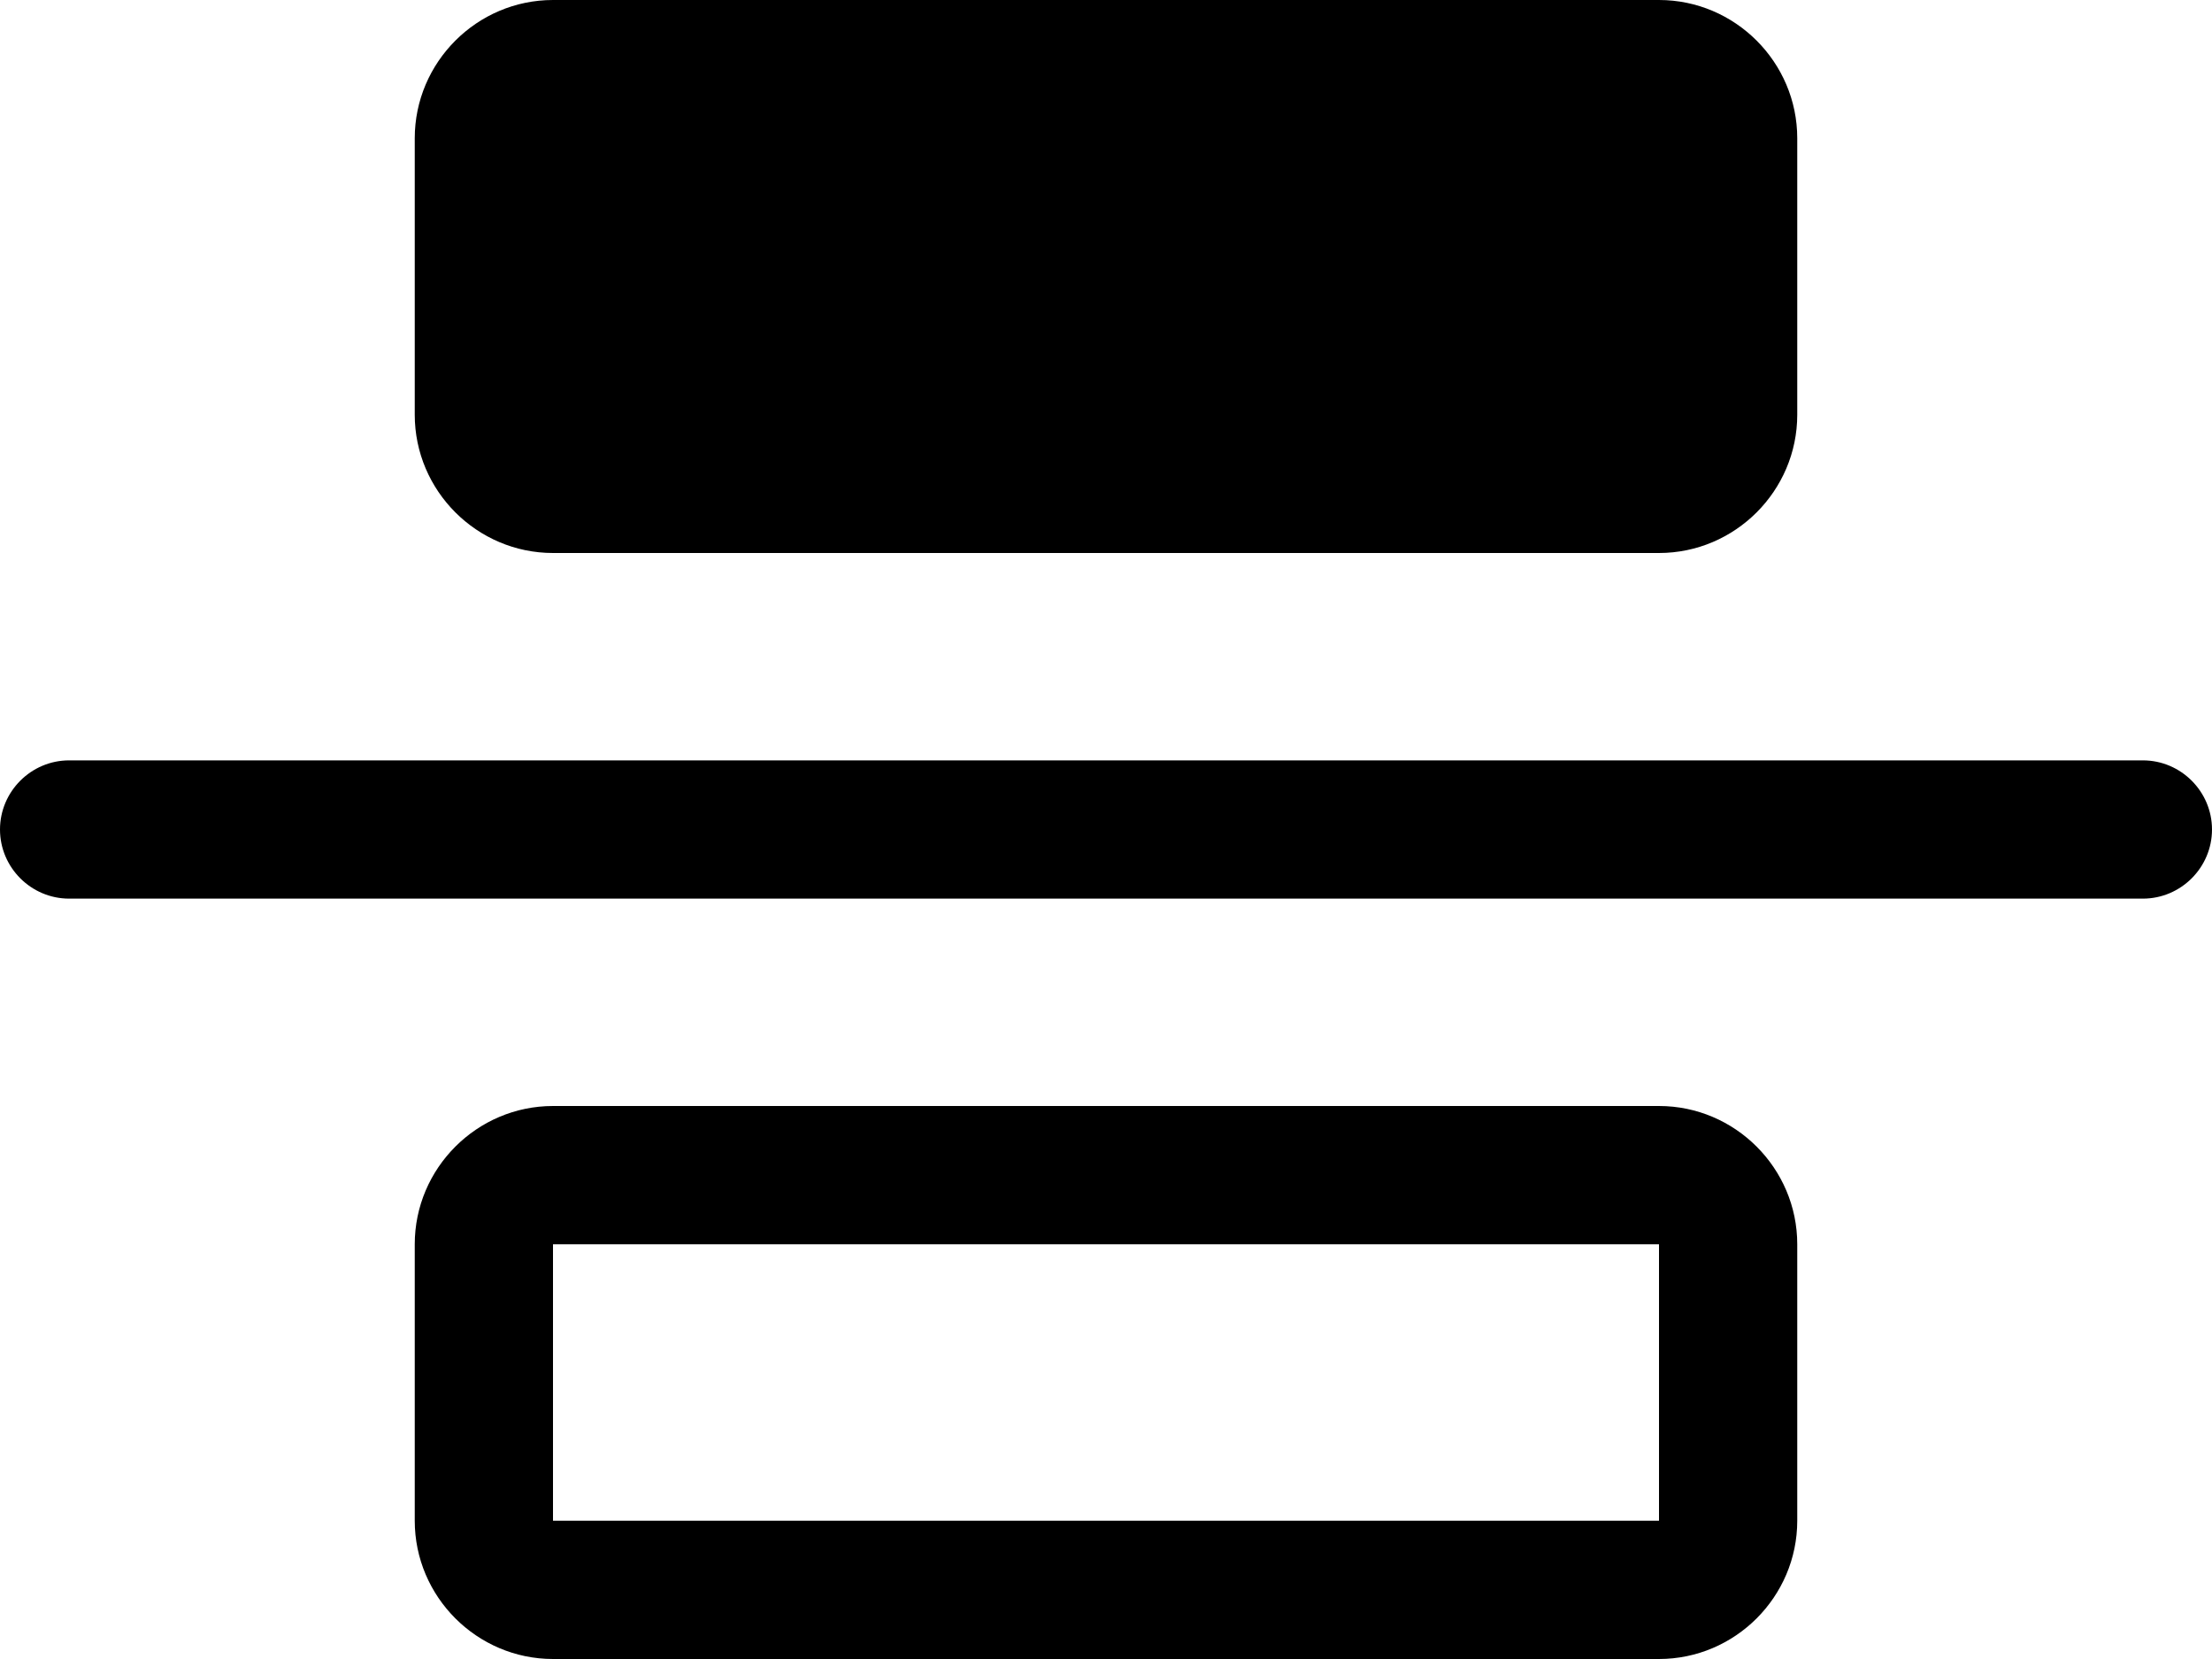
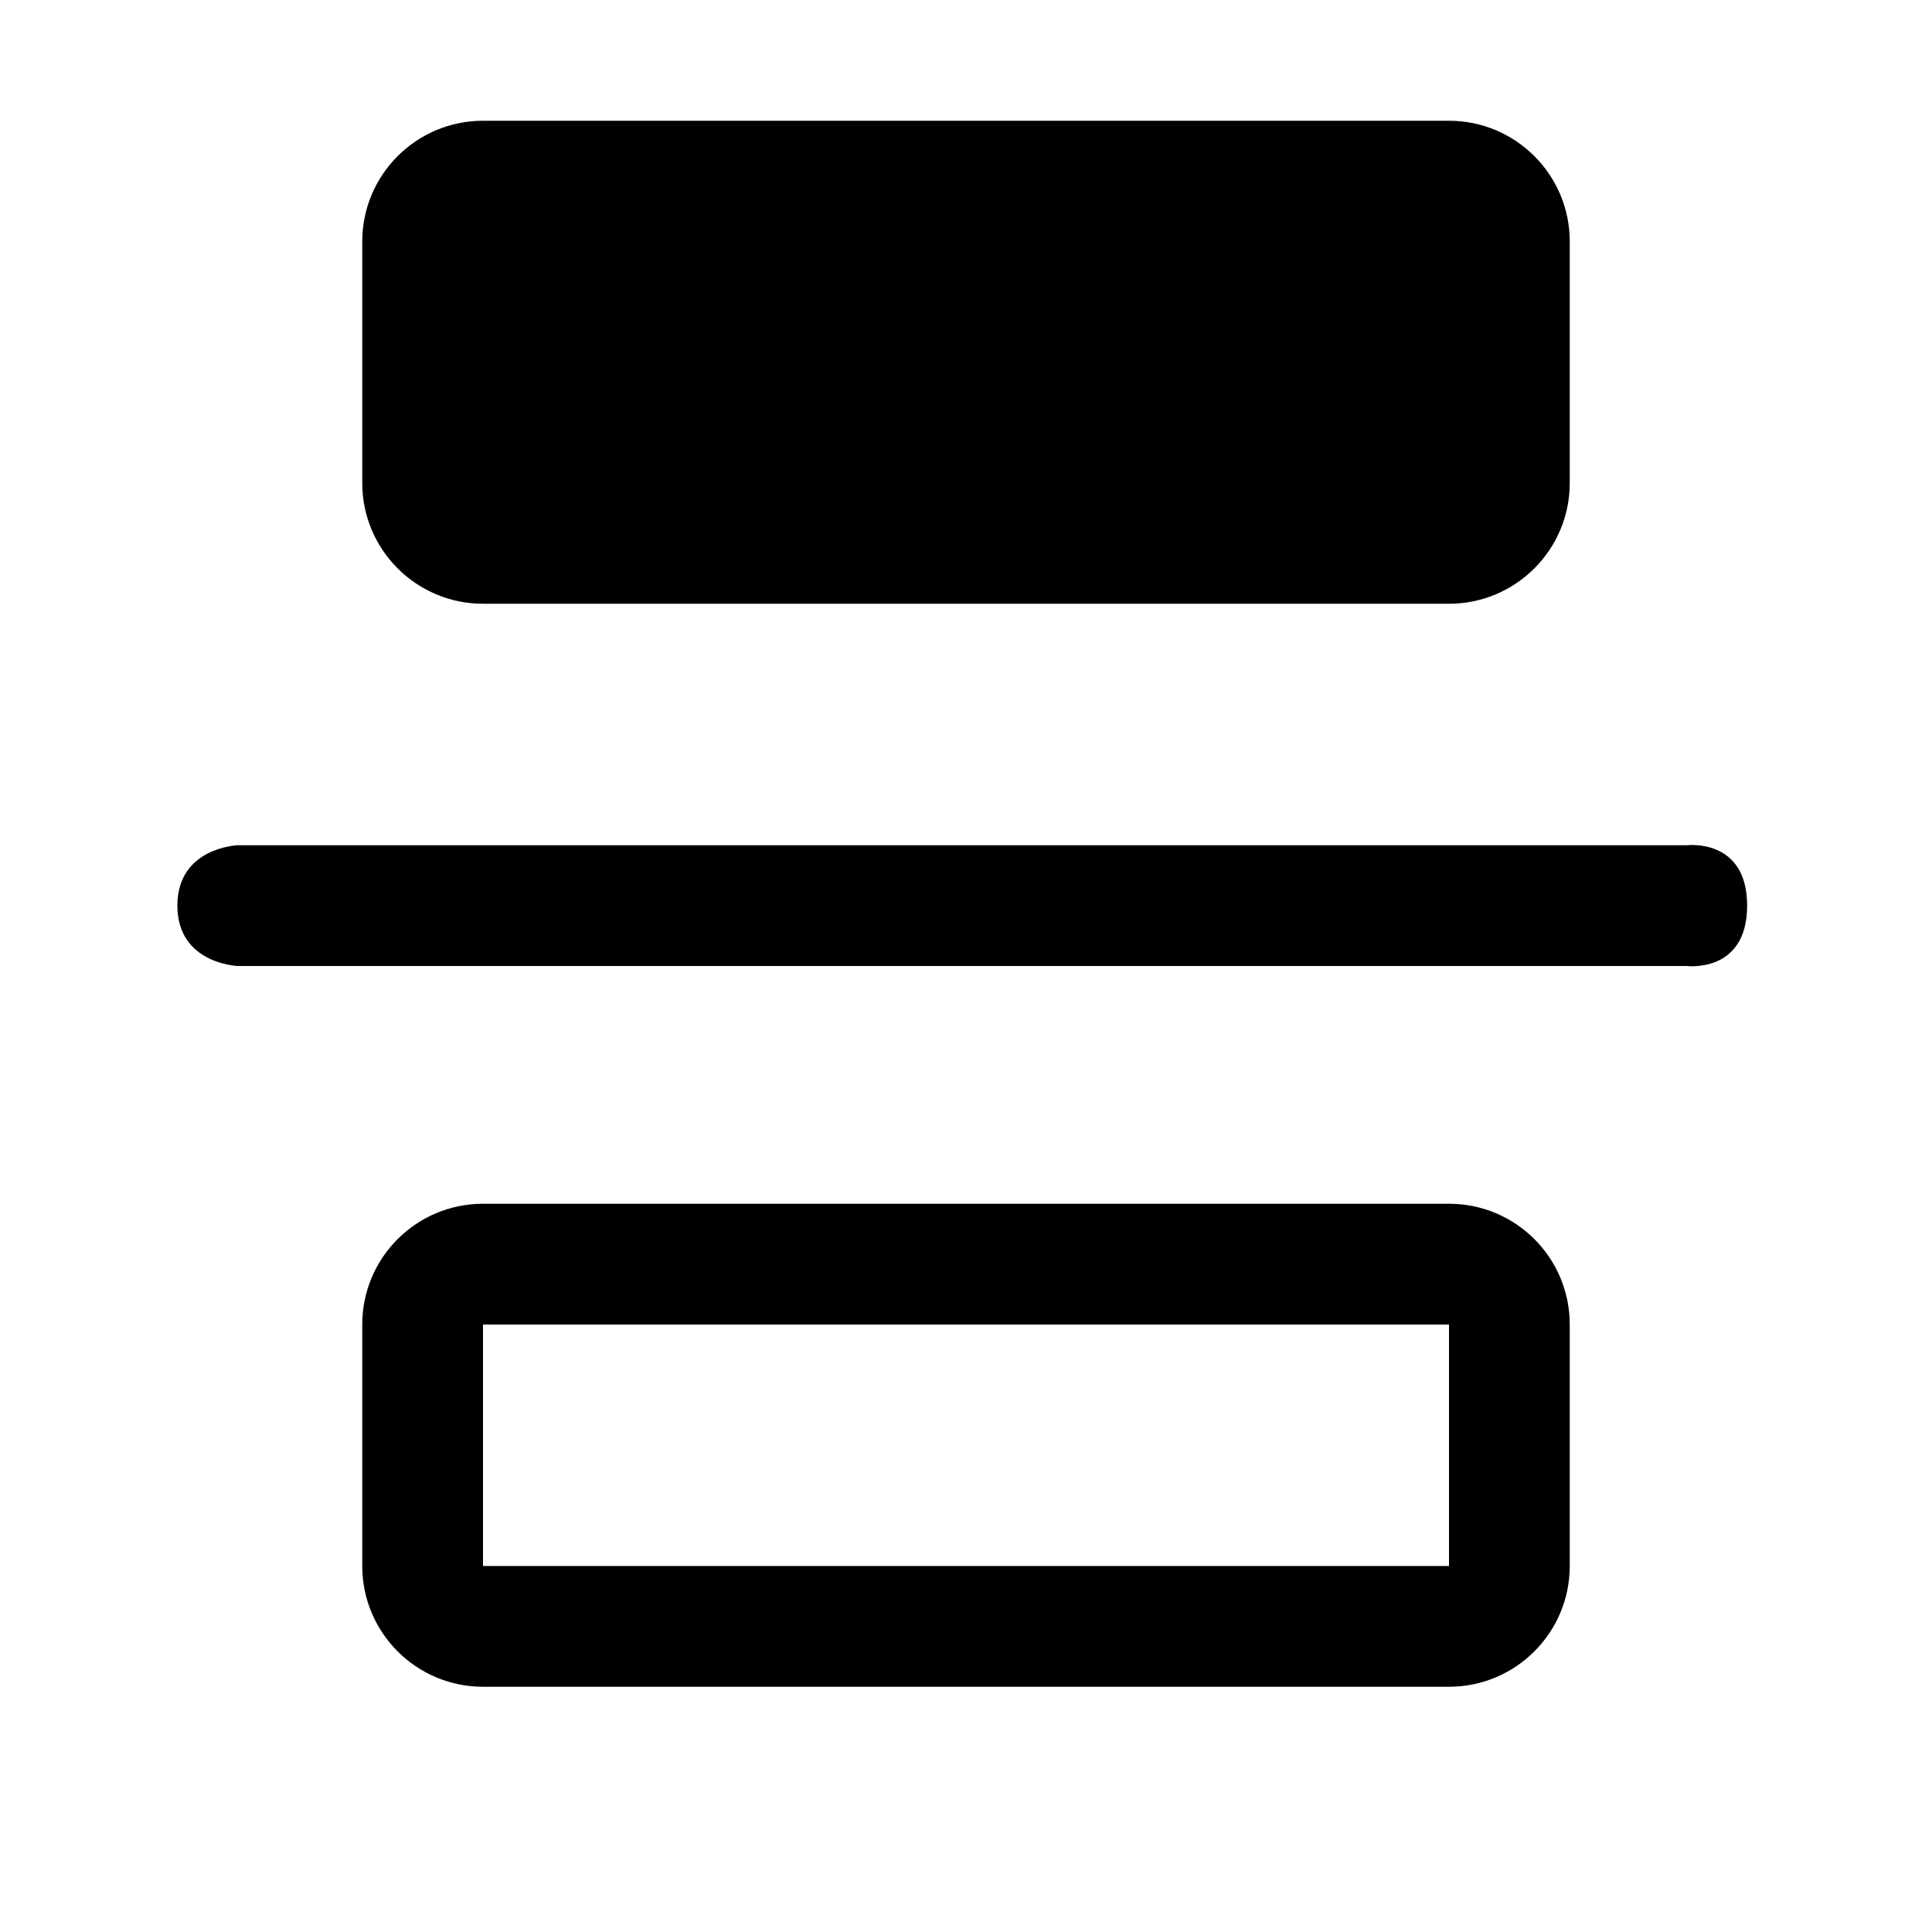
- <svg xmlns="http://www.w3.org/2000/svg" width="100%" height="100%" id="flip-vertical" viewBox="0 0 16 12">
-   <g stroke="none" fill-rule="evenodd">
-     <path d="M13 1c0-.55-.45-1-1-1H4c-.55 0-1 .45-1 1v2c0 .55.45 1 1 1h8c.55 0 1-.45 1-1V1" />
-     <path d="M13 9c0-.55-.45-1-1-1H4c-.55 0-1 .45-1 1v2c0 .55.45 1 1 1h8c.55 0 1-.45 1-1V9zM4 9h8v2H4V9zM0 6c0-.275.225-.5.5-.5h15c.275 0 .5.225.5.5s-.225.5-.5.5H.5C.225 6.5 0 6.275 0 6" />
-   </g>
+ <svg xmlns="http://www.w3.org/2000/svg" id="flip-vertical" preserveAspectRatio="xMidYMid" width="100%" height="100%" viewBox="0 0 16 16">
+   <path d="M13.969,8.000 L1.969,8.000 C1.969,8.000 1.469,7.983 1.469,7.500 C1.469,7.017 1.969,7.000 1.969,7.000 L13.969,7.000 C13.969,7.000 14.469,6.937 14.469,7.500 C14.469,8.063 13.969,8.000 13.969,8.000 ZM12.000,5.000 L4.000,5.000 C3.448,5.000 3.000,4.552 3.000,4.000 L3.000,2.000 C3.000,1.448 3.448,1.000 4.000,1.000 L12.000,1.000 C12.552,1.000 13.000,1.448 13.000,2.000 L13.000,4.000 C13.000,4.552 12.552,5.000 12.000,5.000 ZM4.000,9.969 L12.000,9.969 C12.552,9.969 13.000,10.416 13.000,10.969 L13.000,12.969 C13.000,13.521 12.552,13.969 12.000,13.969 L4.000,13.969 C3.448,13.969 3.000,13.521 3.000,12.969 L3.000,10.969 C3.000,10.416 3.448,9.969 4.000,9.969 ZM4.000,12.969 L12.000,12.969 L12.000,10.969 L4.000,10.969 L4.000,12.969 Z" />
</svg>
